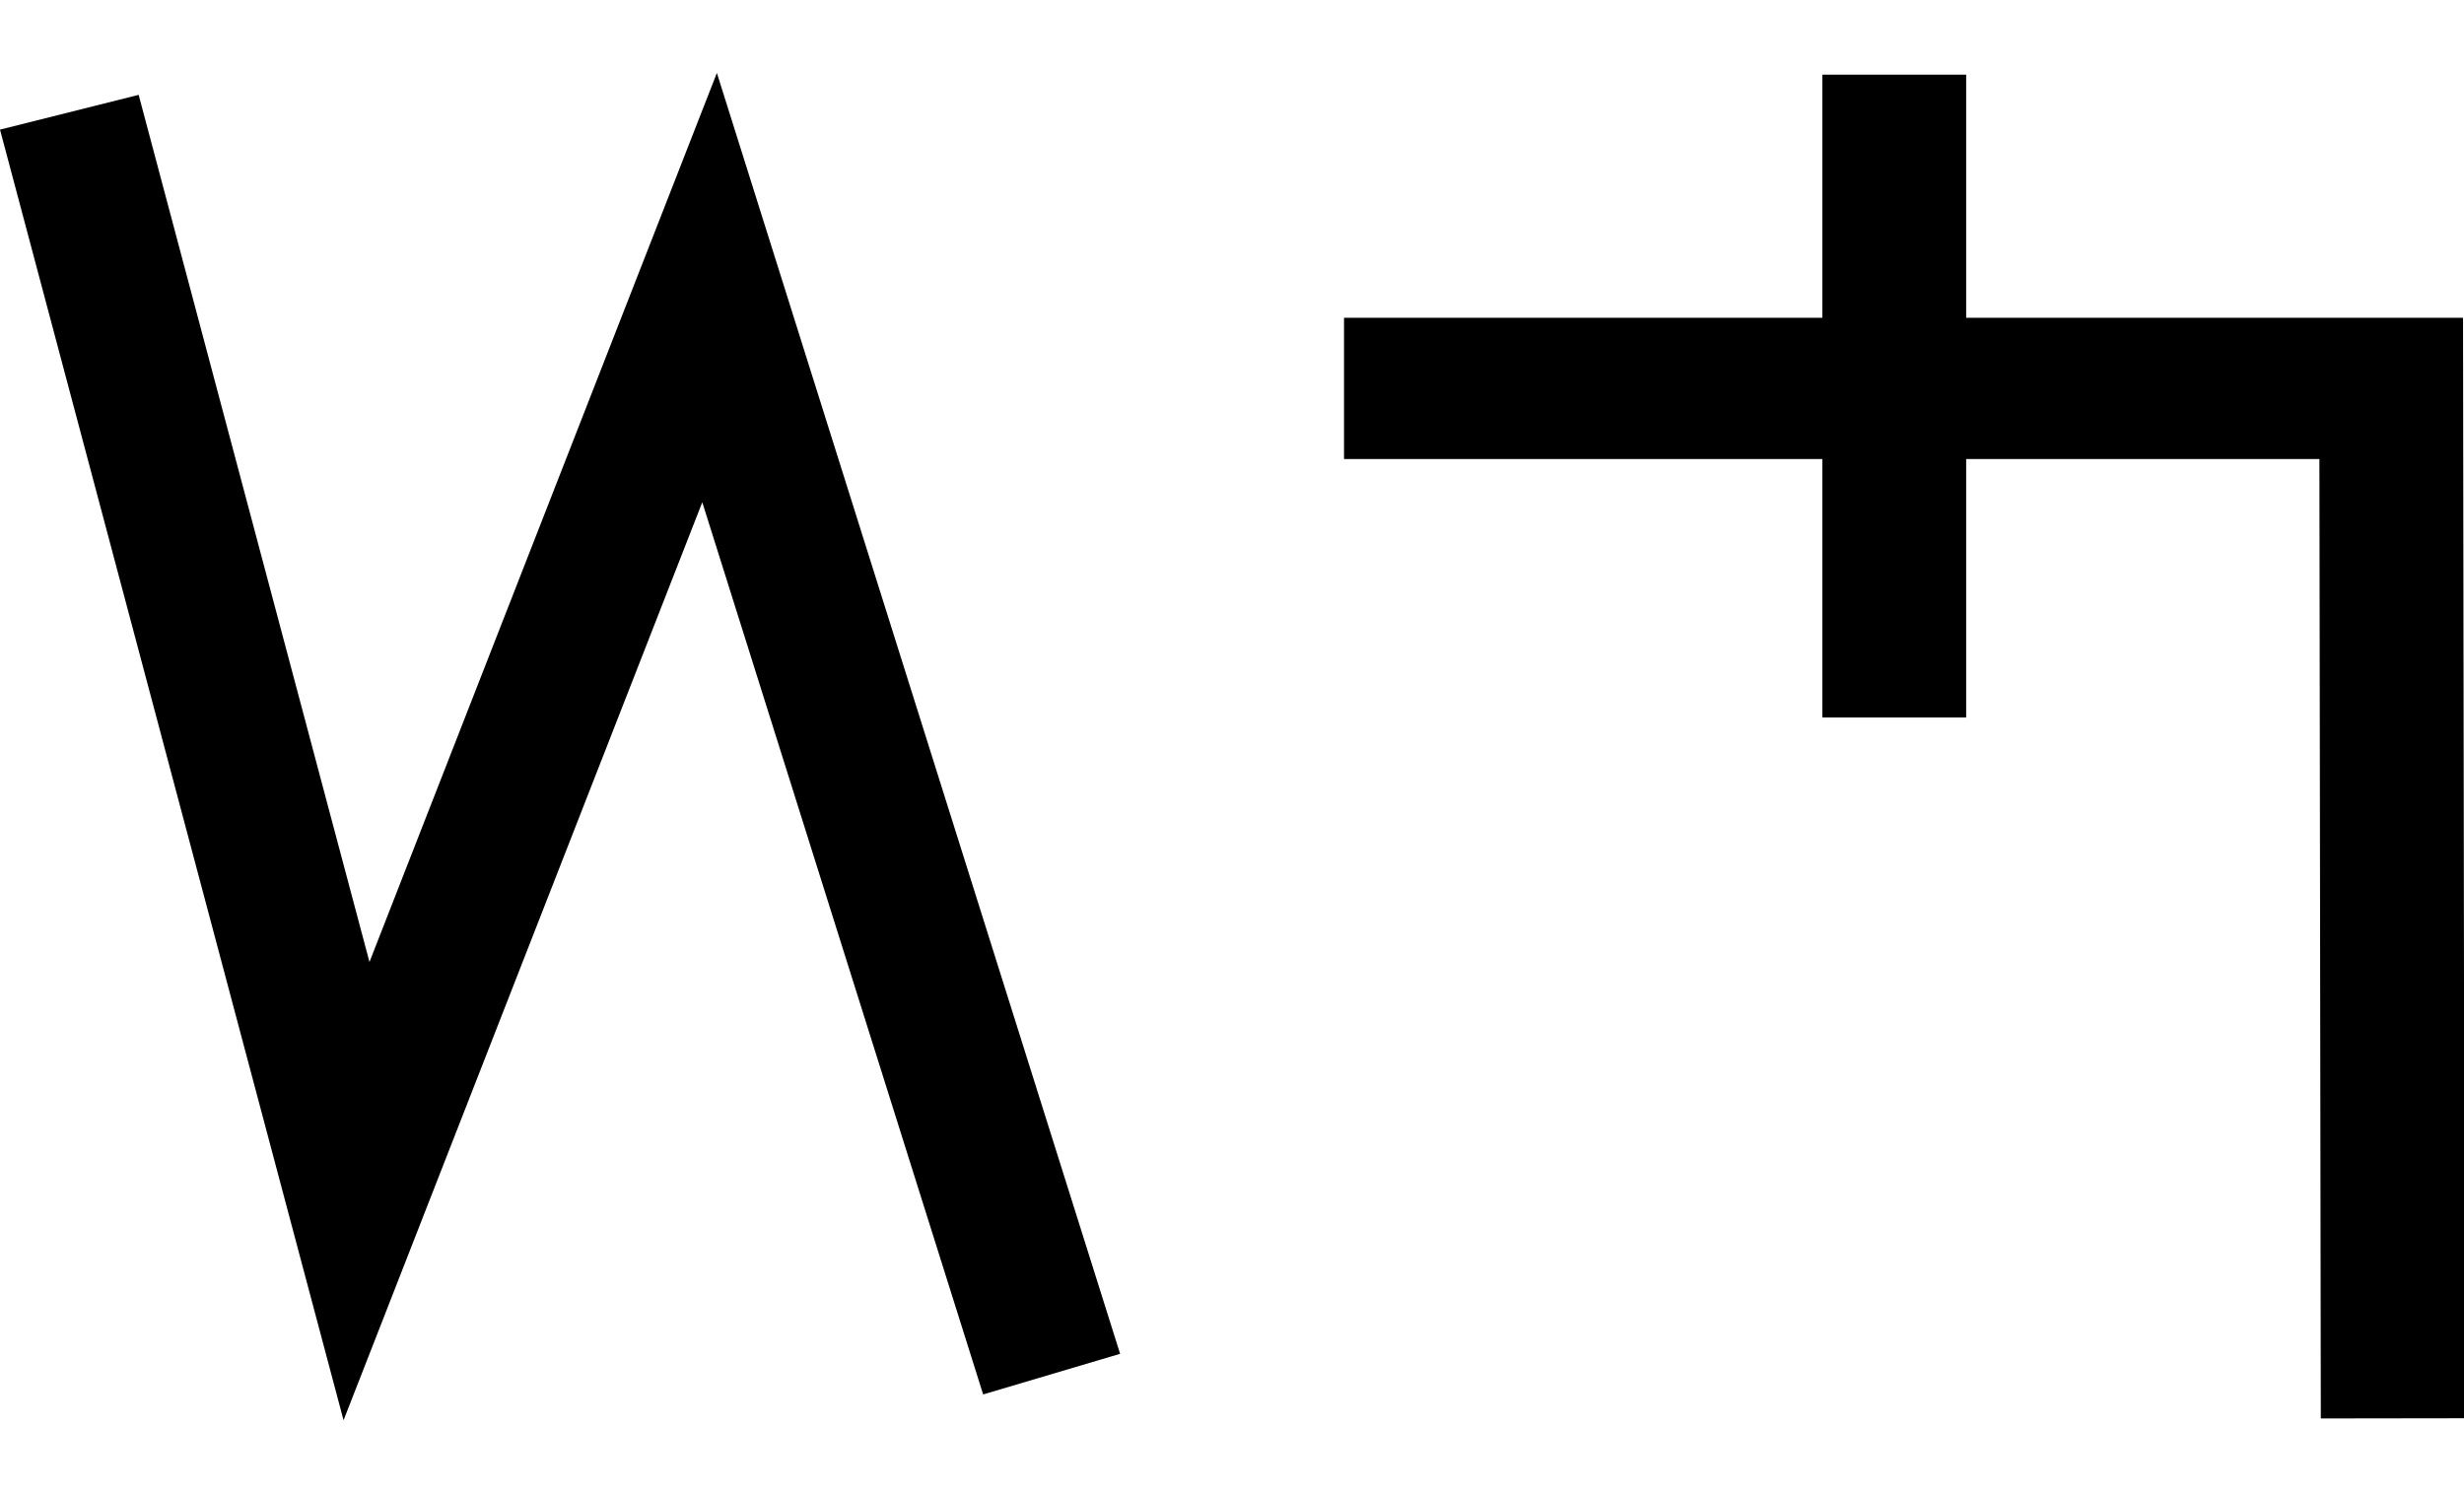
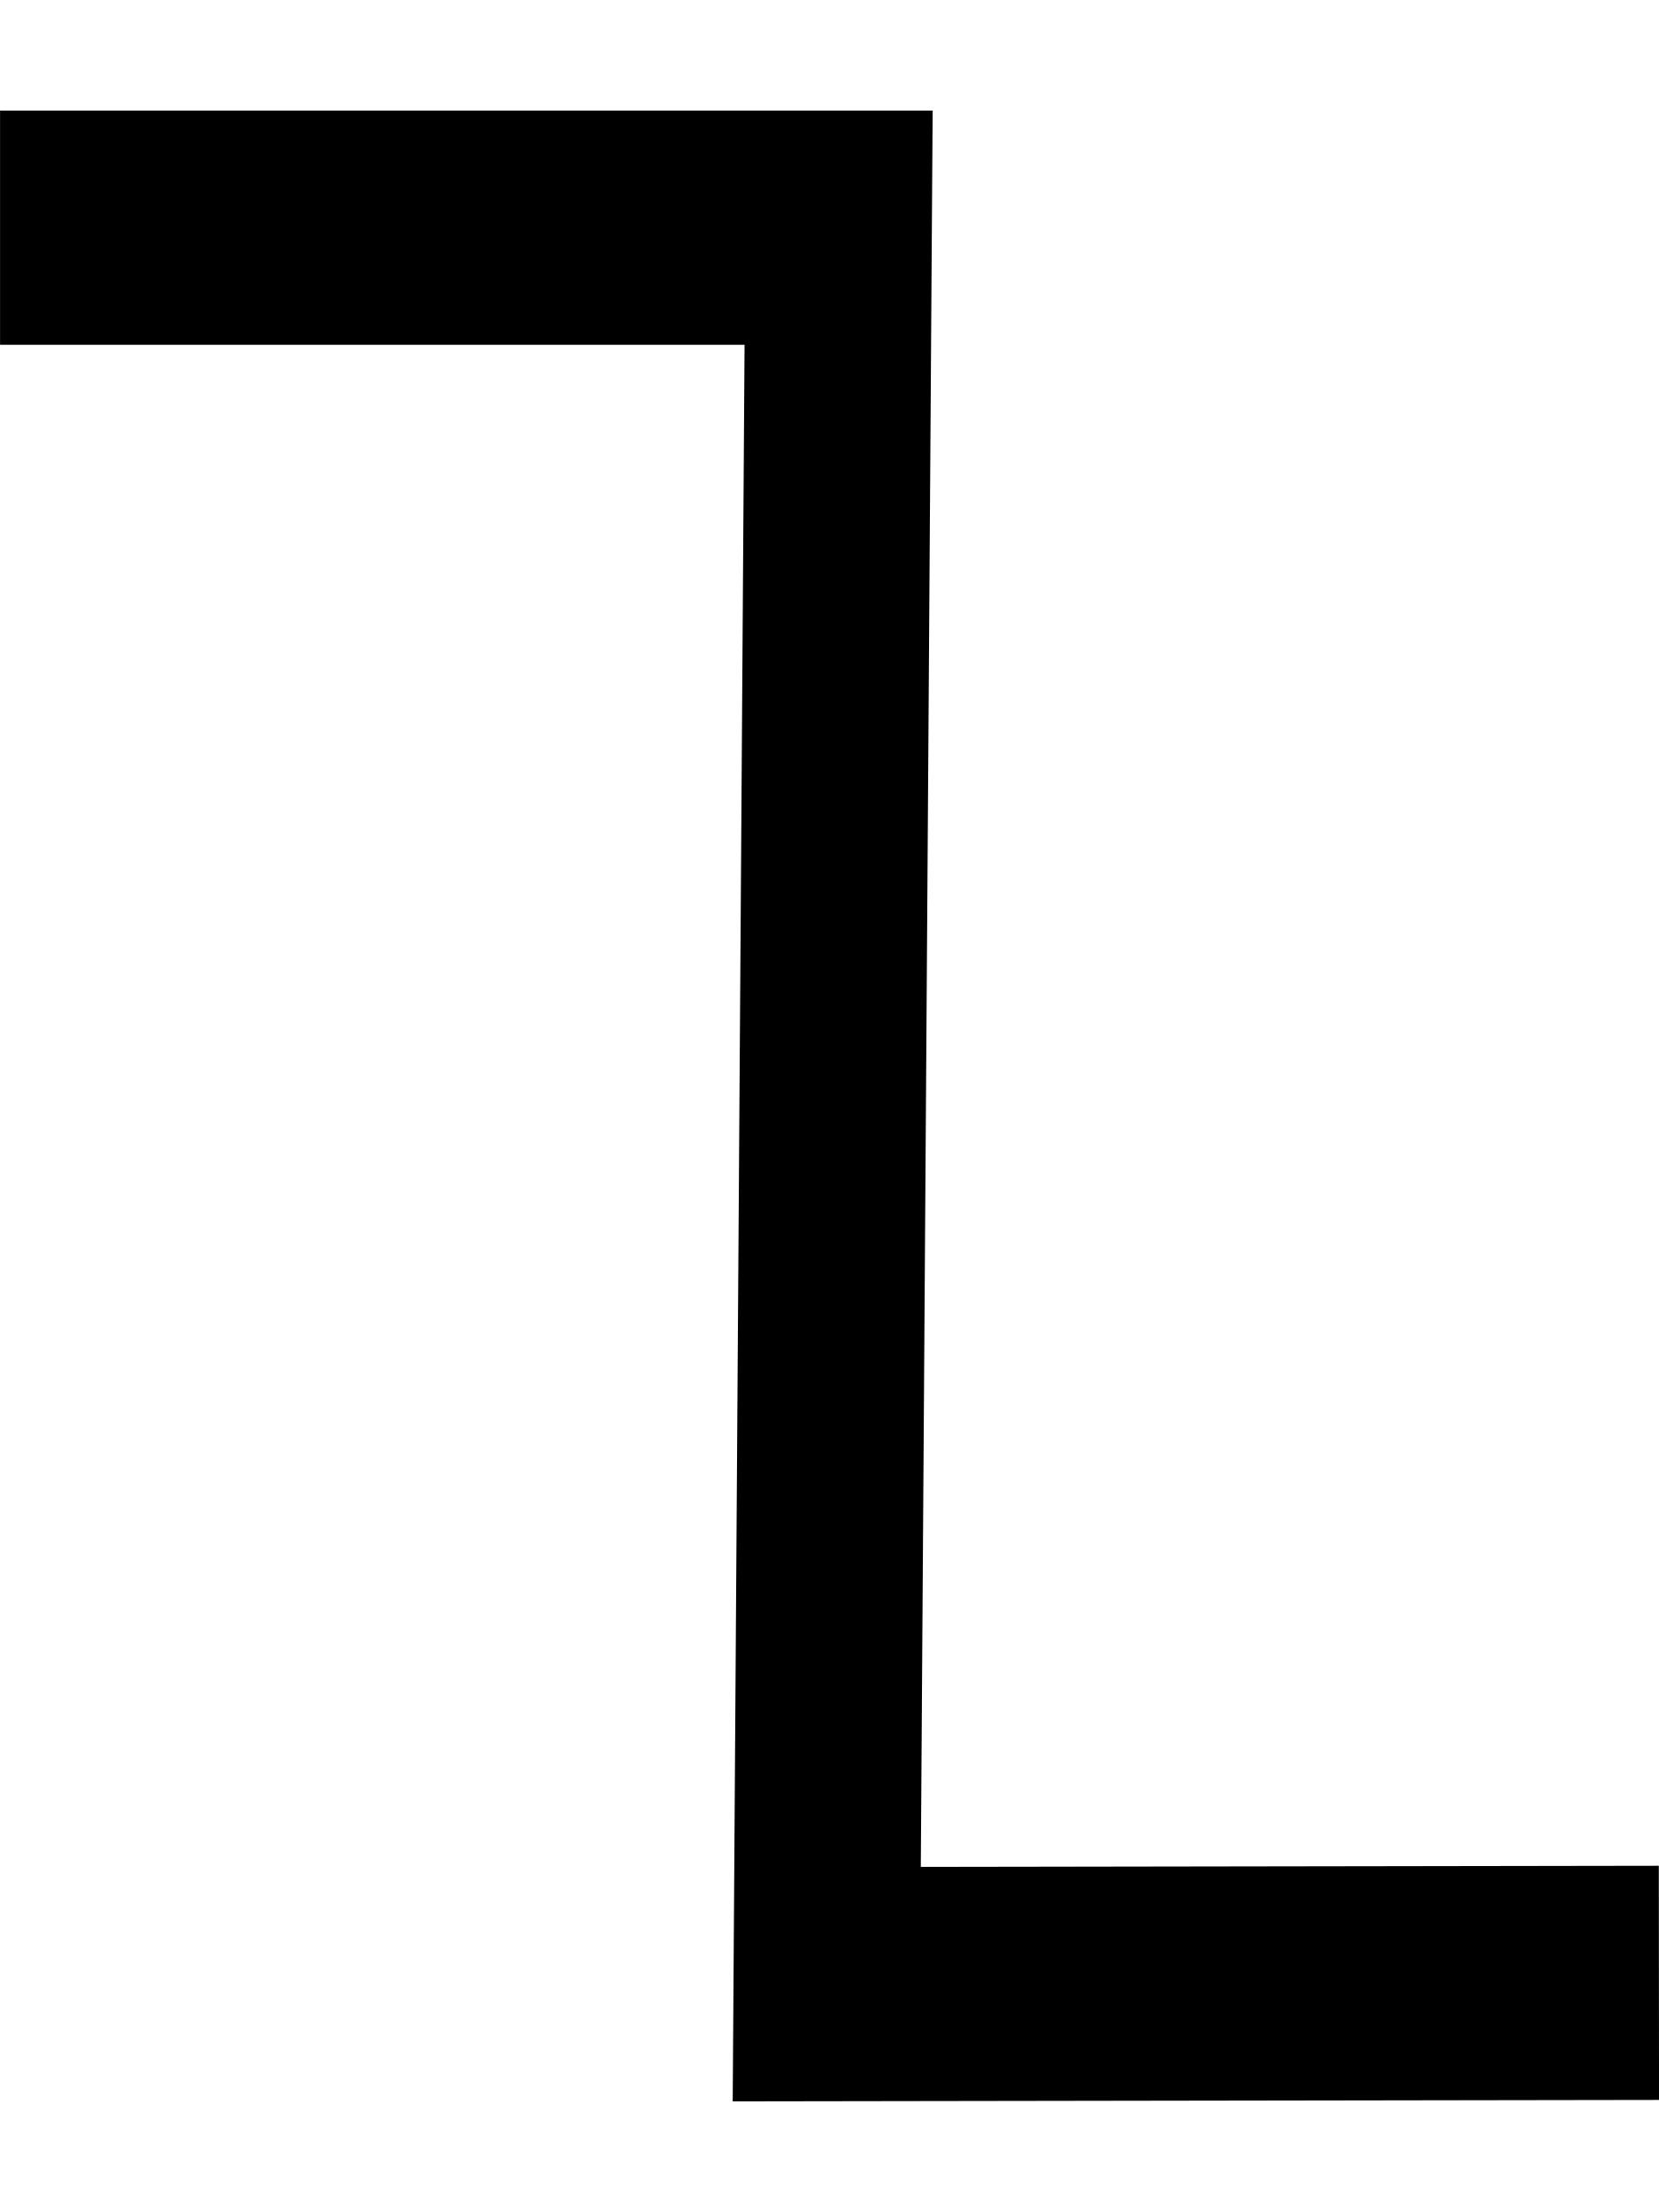
- <svg xmlns="http://www.w3.org/2000/svg" width="33" height="20" viewBox="0 0 33 20" version="1.1" id="svg3807">
+ <svg xmlns="http://www.w3.org/2000/svg" width="15" height="20" viewBox="0 0 15 20" version="1.1" id="svg3807">
  <g id="layer L1" transform="translate(0,10)">
    <g transform="translate(0,0)">
      <g transform="translate(0,0)">
        <g id="layer1" transform="translate(0,-291.7083)">
          <g transform="matrix(1.172932,0,0,-0.9520283,-583.8196,-1486.07)" id="g10351" style="stroke-width:1.788;stroke-miterlimit:4;stroke-dasharray:none">
            <g transform="matrix(0.9094024,0,0,1.120415,45.09442,226.1223)" id="g10351-0" style="stroke-width:1.789;stroke-miterlimit:4;stroke-dasharray:none">
              <g id="g2601" transform="matrix(0.8925618,0,0,0.8925266,53.47671,-202.8362)" style="stroke-width:2.005">
-                 <g id="g3084" transform="matrix(1.011122,0,0,0.9932151,-7.370096,-13.71252)" style="stroke-width:2.001">
-                   <g transform="matrix(0.8377975,0,0,0.8280196,-39.34358,-319.7406)" id="g10367" style="stroke-width:2.22;stroke-miterlimit:4;stroke-dasharray:none">
-                     <path style="fill:none;fill-rule:evenodd;stroke:#000000;stroke-width:2.378;stroke-linecap:butt;stroke-linejoin:miter;stroke-miterlimit:4;stroke-dasharray:none;stroke-opacity:1" d="m 644.387,-1855.555 4.769,-18.457 5.863,15.457 5.68,-18.588" id="path4186-6-7-94-7-8-3-4-9-6-9-9-0-1-3" />
-                   </g>
-                 </g>
-               </g>
-             </g>
-           </g>
-         </g>
-       </g>
-       <g transform="translate(18,0)">
-         <g id="layer1" transform="translate(0,-291.7083)">
-           <g transform="matrix(1.172932,0,0,-0.9520283,-583.8196,-1486.07)" id="g10351" style="stroke-width:1.788;stroke-miterlimit:4;stroke-dasharray:none">
-             <g transform="matrix(0.9094024,0,0,1.120415,45.09442,226.1223)" id="g10351-0" style="stroke-width:1.789;stroke-miterlimit:4;stroke-dasharray:none">
-               <g id="g2601" transform="matrix(0.8925618,0,0,0.8925266,53.47671,-202.8362)" style="stroke-width:2.005">
-                 <g id="g3084" transform="matrix(1.011122,0,0,0.9932151,-7.370096,-3.208633)" style="stroke-width:2.001">
-                   <path style="fill:none;fill-rule:evenodd;stroke:#000000;stroke-width:2.001;stroke-linecap:butt;stroke-linejoin:miter;stroke-miterlimit:4;stroke-dasharray:none;stroke-opacity:1" d="m 514.148,-1885.254 -0.021,14.59 h -14.569" id="path4186-6-7-94-7-8-3-4-9-4-6-1-9-0" />
-                   <path style="fill:none;fill-rule:evenodd;stroke:#000000;stroke-width:2.001;stroke-linecap:butt;stroke-linejoin:miter;stroke-miterlimit:4;stroke-dasharray:none;stroke-opacity:1" d="m 507.213,-1875.326 v 9.106" id="path4186-6-7-94-7-8-3-4-9-4-6-7-7-6-2" />
+                 <g transform="matrix(-0.9626006,0,0,1.208687,1064.019,394.4588)" id="g10359" style="stroke-width:1.84;stroke-miterlimit:4;stroke-dasharray:none">
+                   <path style="fill:none;fill-rule:evenodd;stroke:#000000;stroke-width:1.84;stroke-linecap:butt;stroke-linejoin:miter;stroke-miterlimit:4;stroke-dasharray:none;stroke-opacity:1" d="m 571.91,-1877.249 8.21,-0.01 -0.117,13.801 h 8.273" id="path4186-6-7-94-7-8-3-4-0-7-9-3-9-6-6" />
                </g>
              </g>
            </g>
          </g>
        </g>
      </g>
    </g>
  </g>
</svg>
